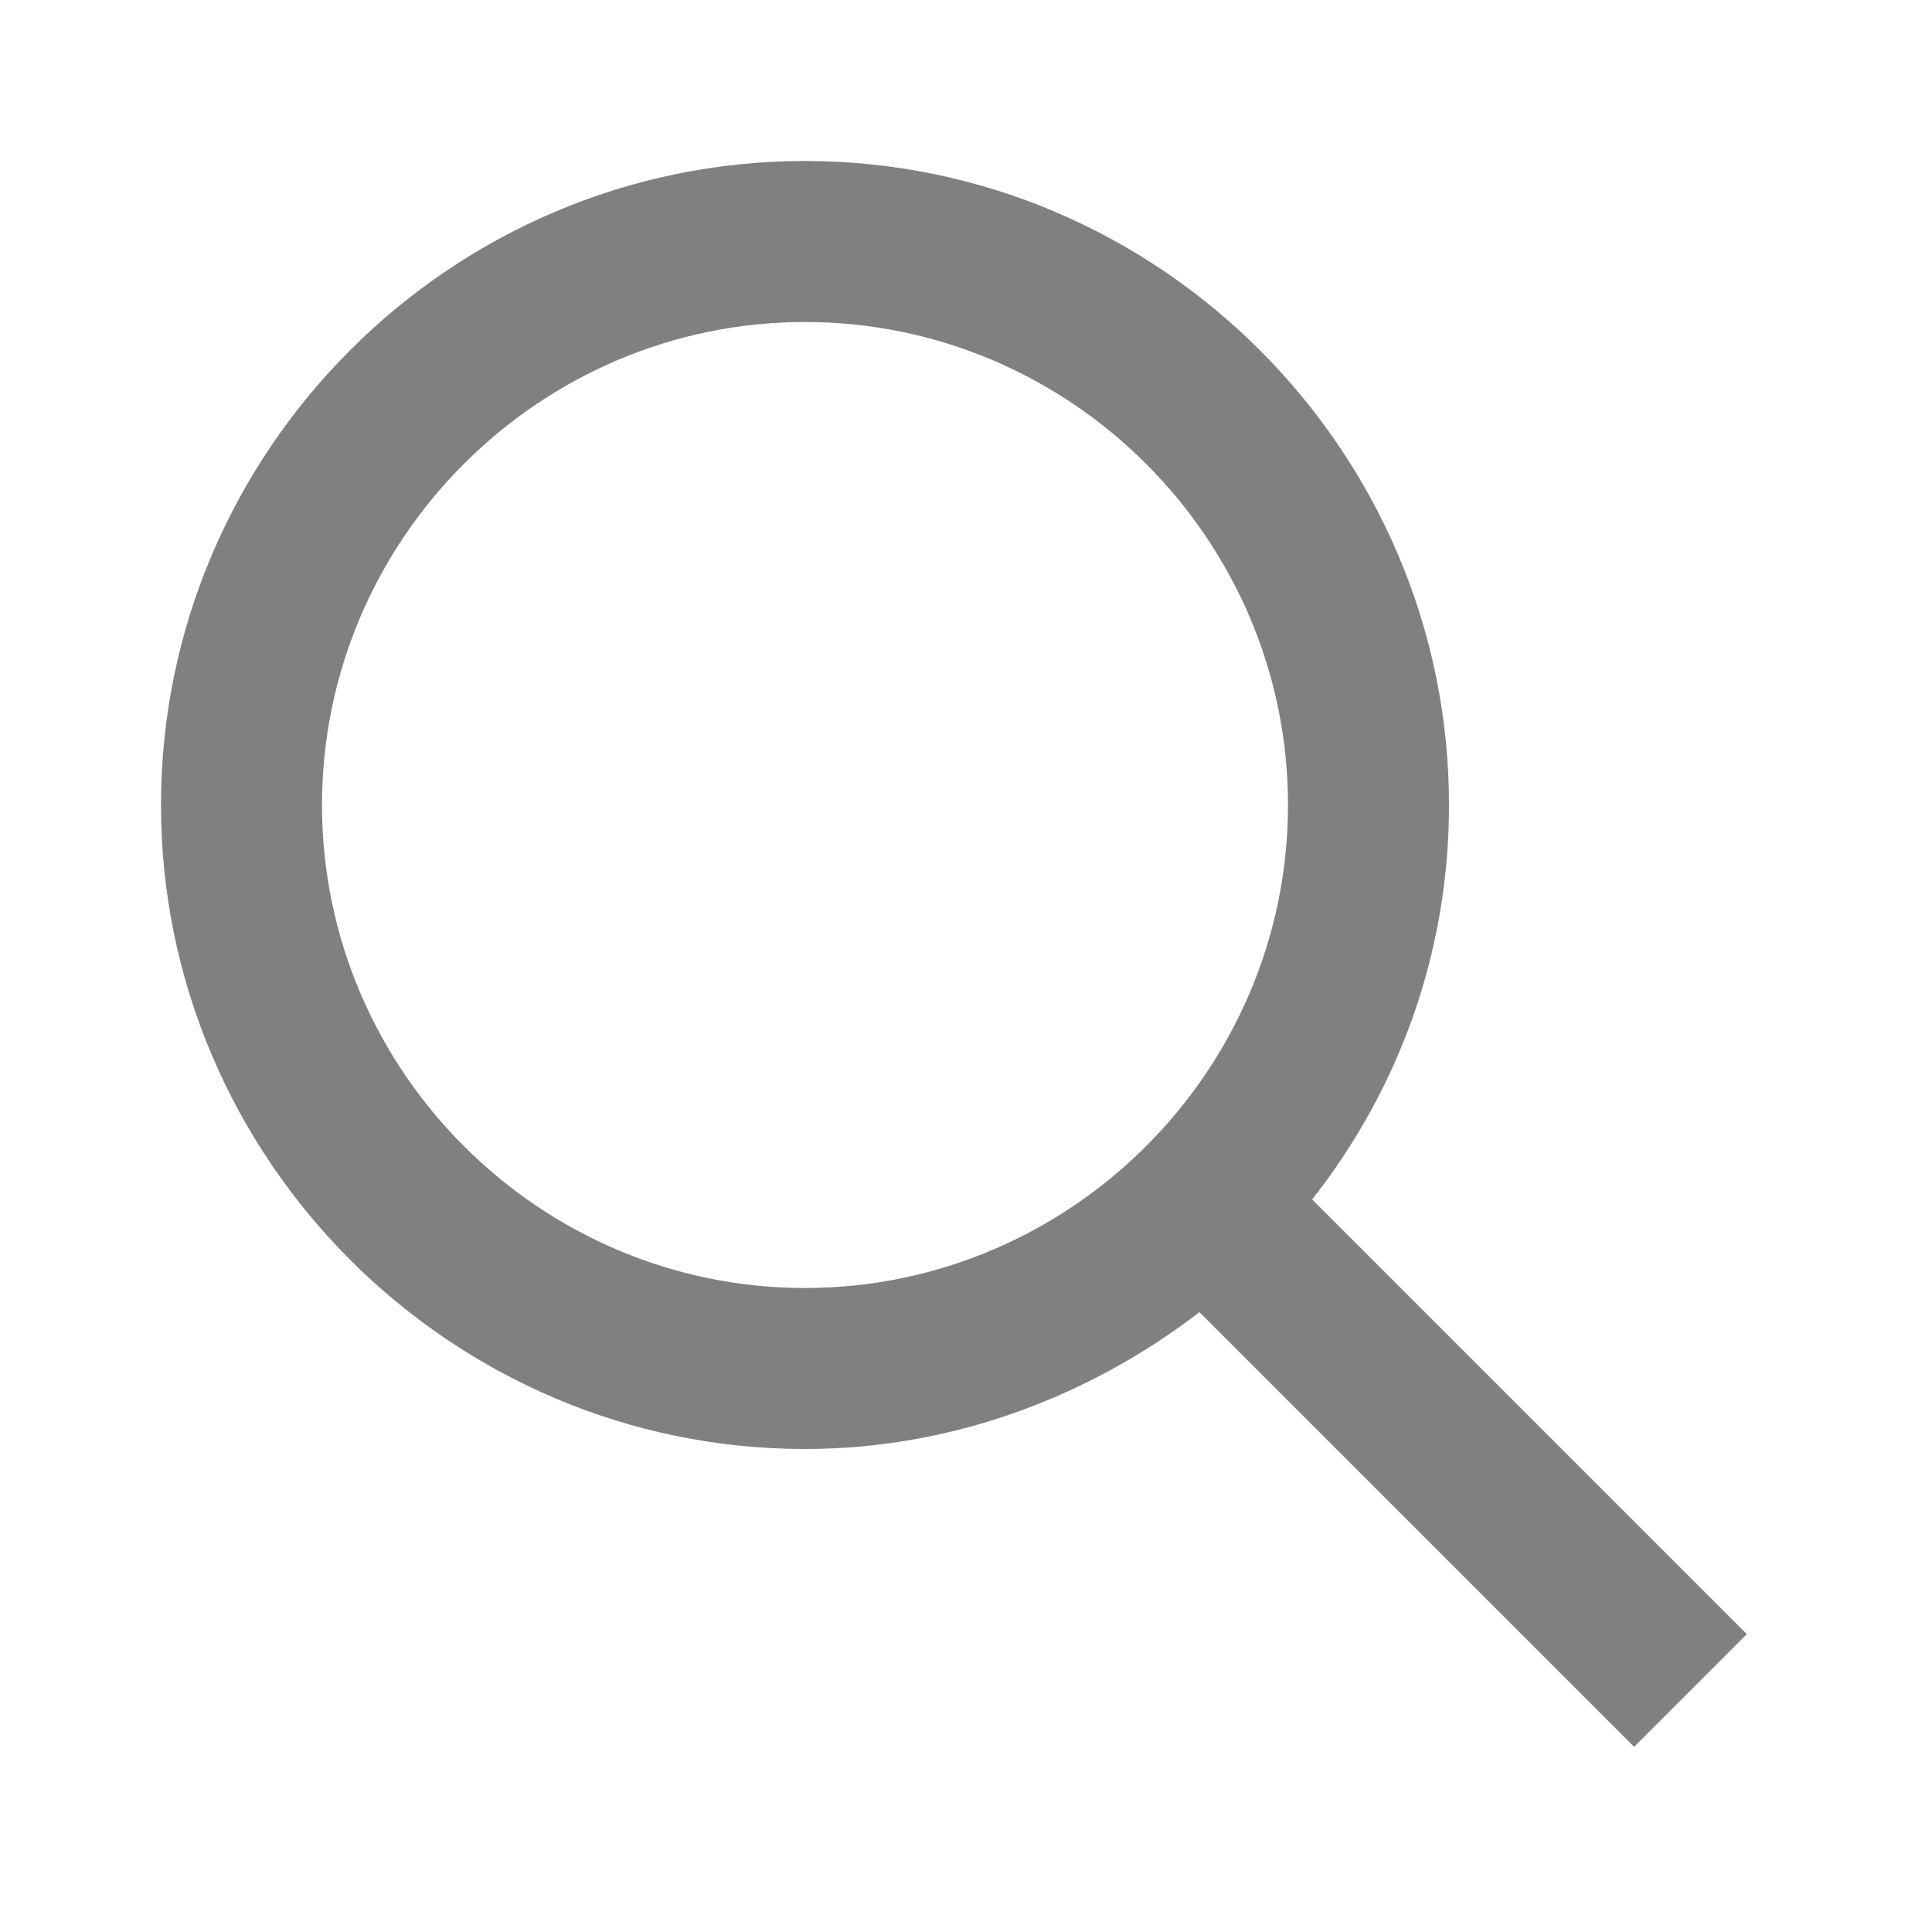
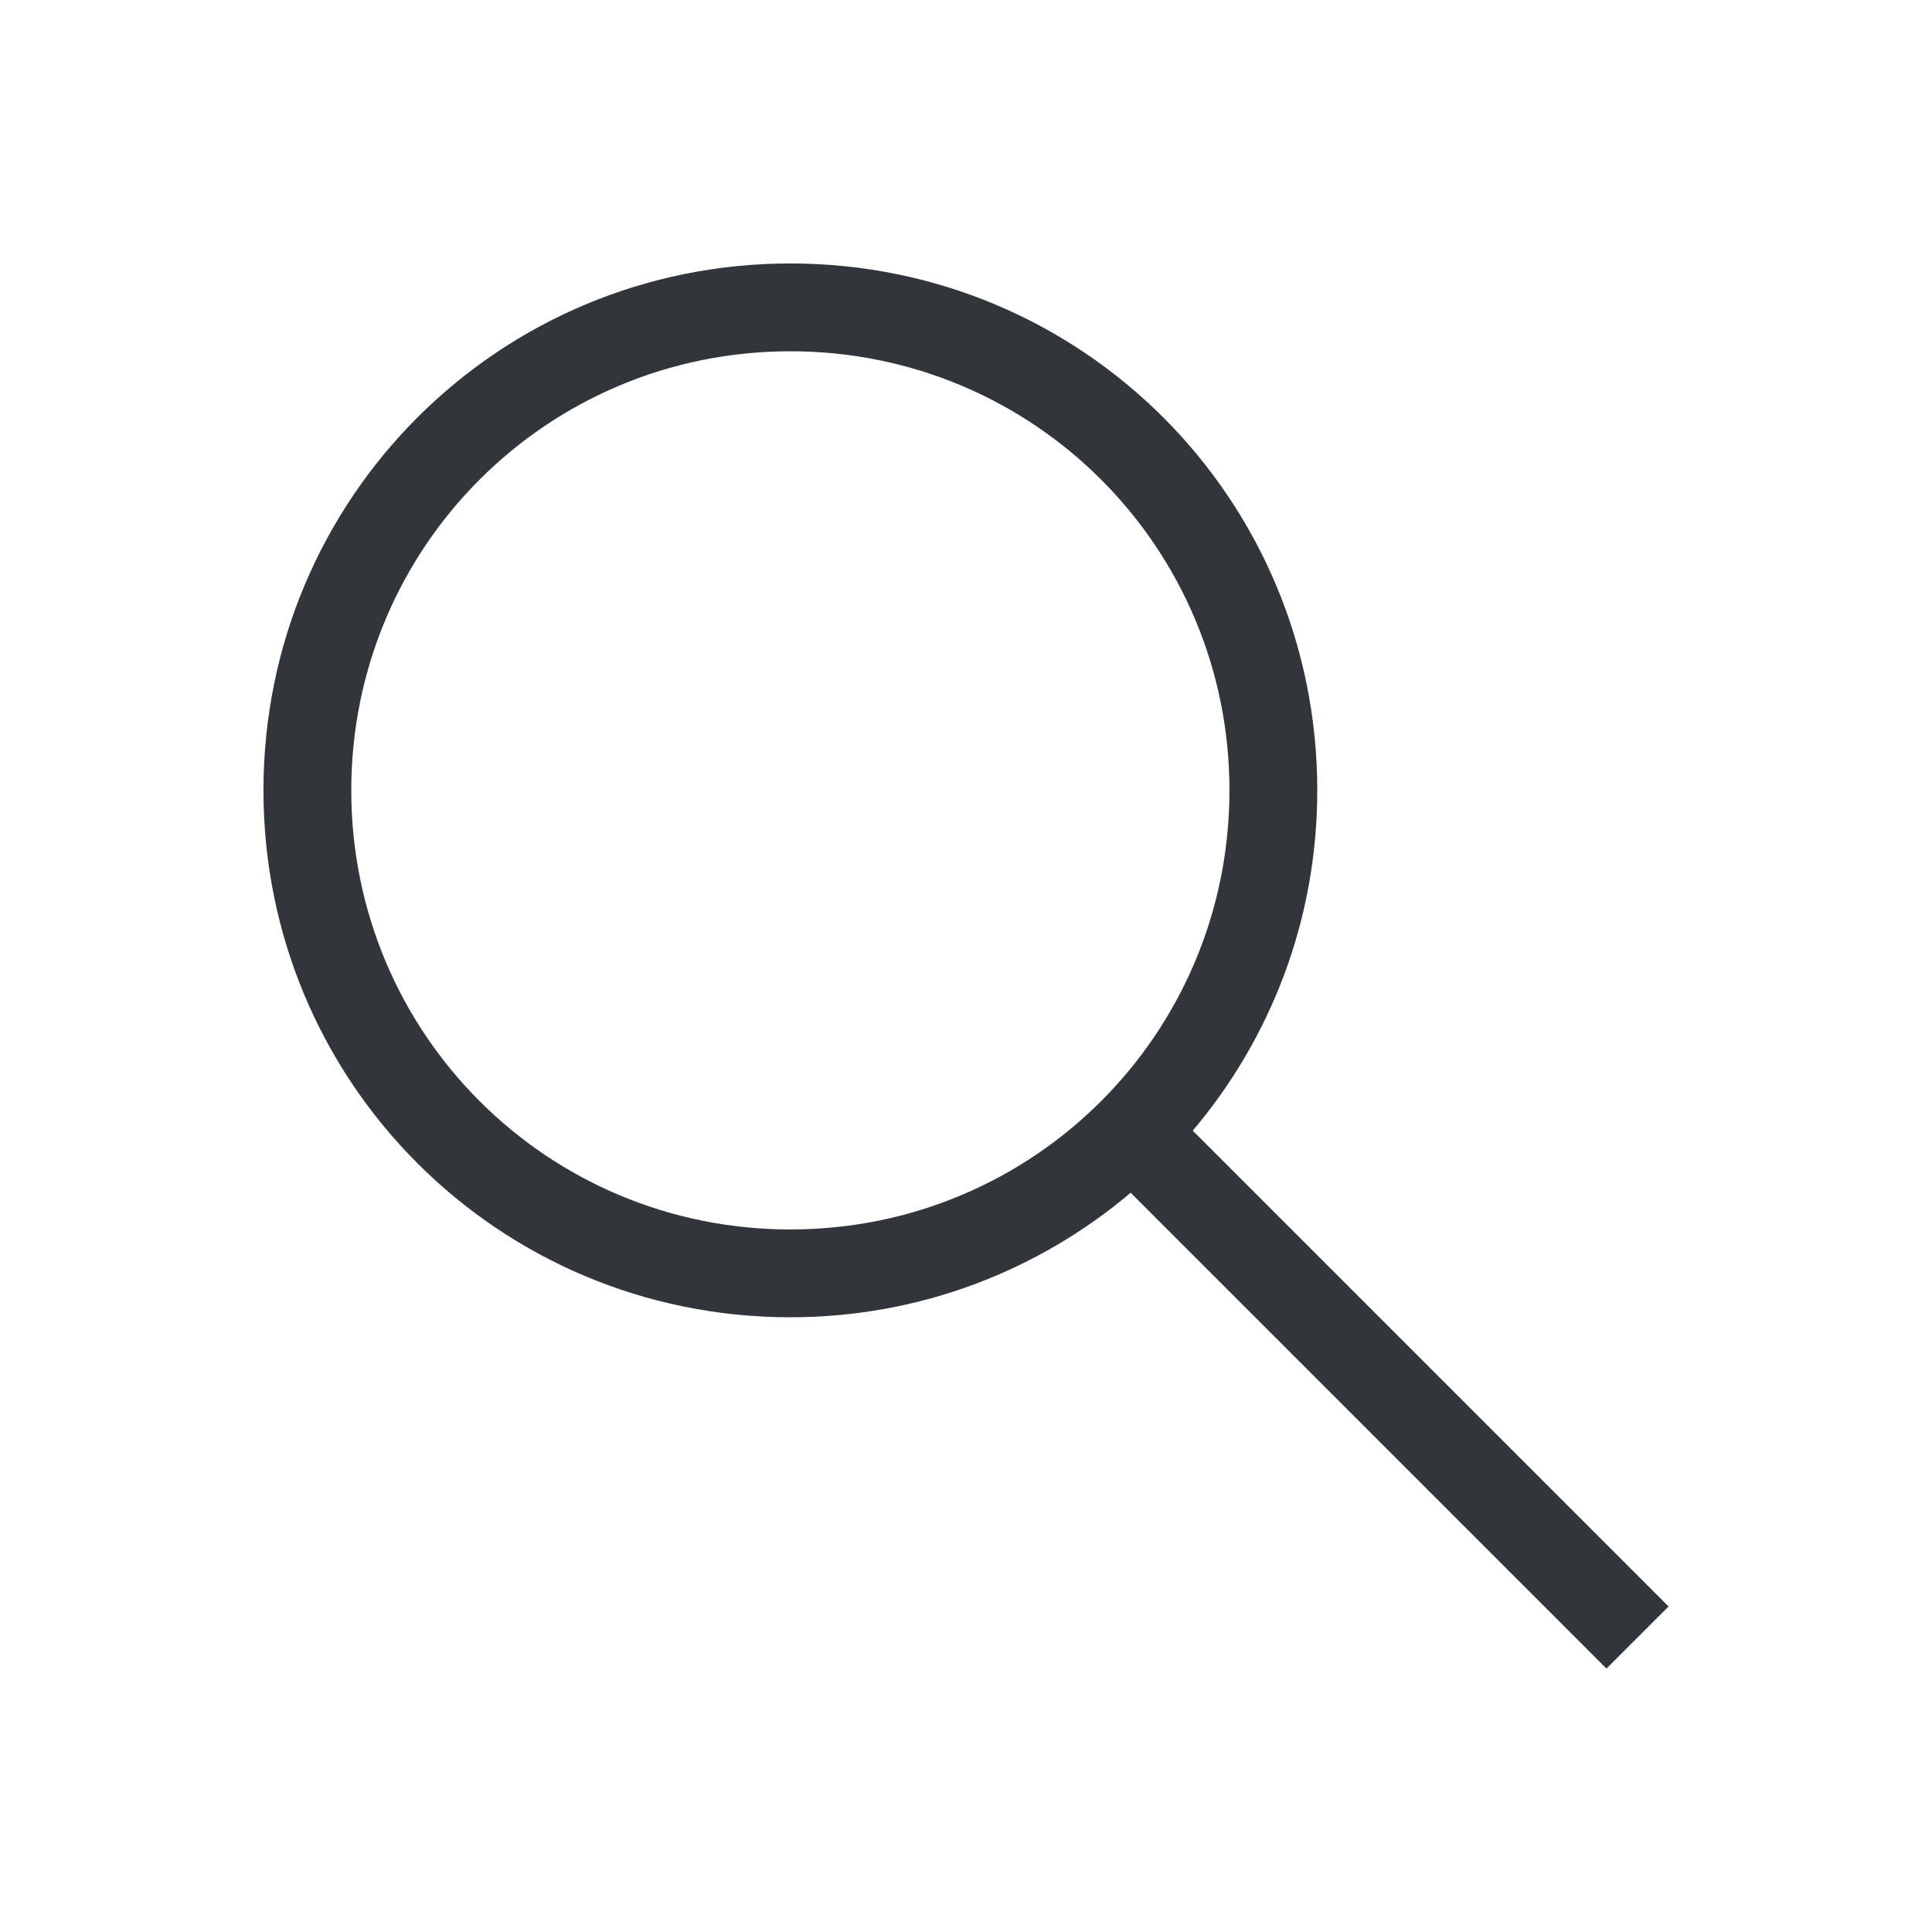
- <svg xmlns="http://www.w3.org/2000/svg" width="24" height="24" viewBox="0 0 24 24">
-   <path fill="#808080" d="M21.7,20.3l-1.4,1.4l-5.4-5.4c-1.3,1-3,1.7-4.9,1.7 c-4.4,0-8-3.6-8-8c0-4.4,3.6-8,8-8c4.4,0,8,3.6,8,8c0,1.8-0.6,3.5-1.7,4.9L21.7,20.3z M10,4c-3.3,0-6,2.7-6,6s2.7,6,6,6s6-2.7,6-6 S13.3,4,10,4z" />
+ <svg xmlns="http://www.w3.org/2000/svg" viewBox="0 0 22 22" id="svg2" version="1.1">
+   <defs id="defs3051">
+     <style type="text/css" id="current-color-scheme">
+       .ColorScheme-Text {
+         color:#f2f2f2
+       }
+       </style>
+   </defs>
+   <path style="fill:#31363b;fill-opacity:1;stroke:none" d="M 9 3 C 5.676 3 3 5.676 3 9 C 3 12.324 5.676 15 9 15 C 10.481 15 11.831 14.465 12.875 13.582 L 18.293 19 L 19 18.293 L 13.582 12.875 C 14.465 11.831 15 10.481 15 9 C 15 5.676 12.324 3 9 3 z M 9 4 C 11.77 4 14 6.23 14 9 C 14 11.77 11.77 14 9 14 C 6.23 14 4 11.77 4 9 C 4 6.23 6.23 4 9 4 z " class="ColorScheme-Text" id="path6" />
</svg>
